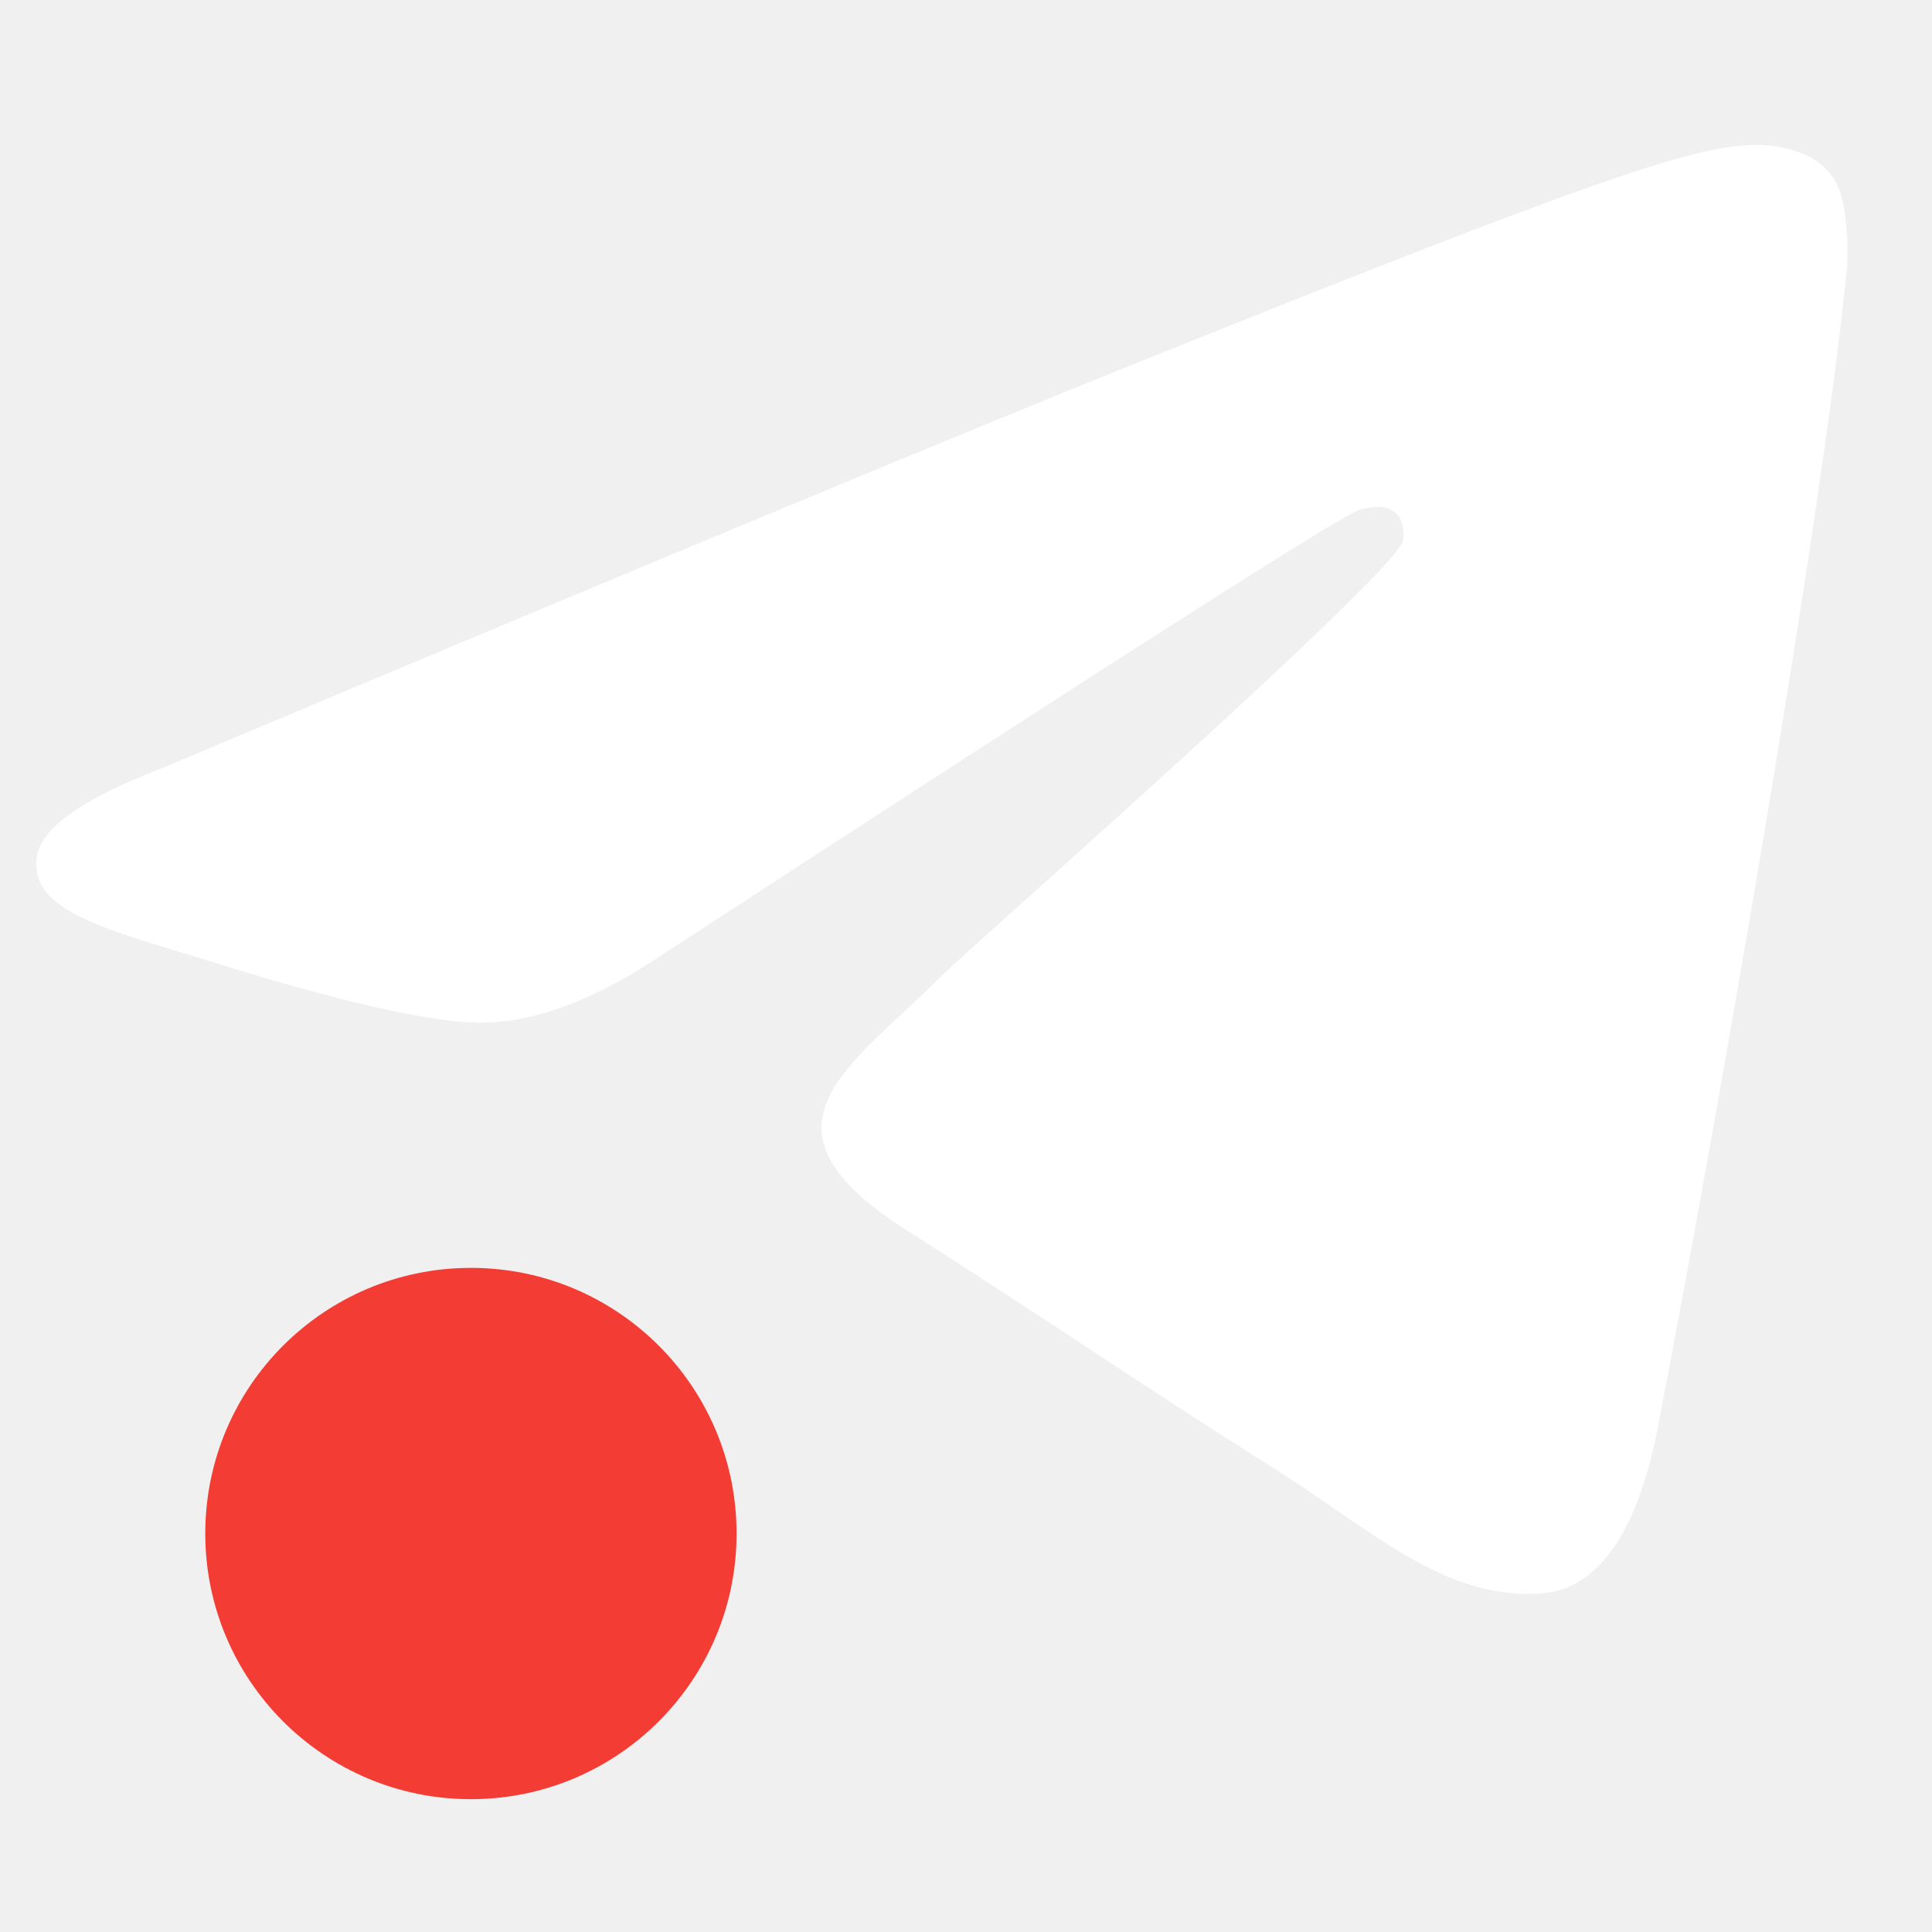
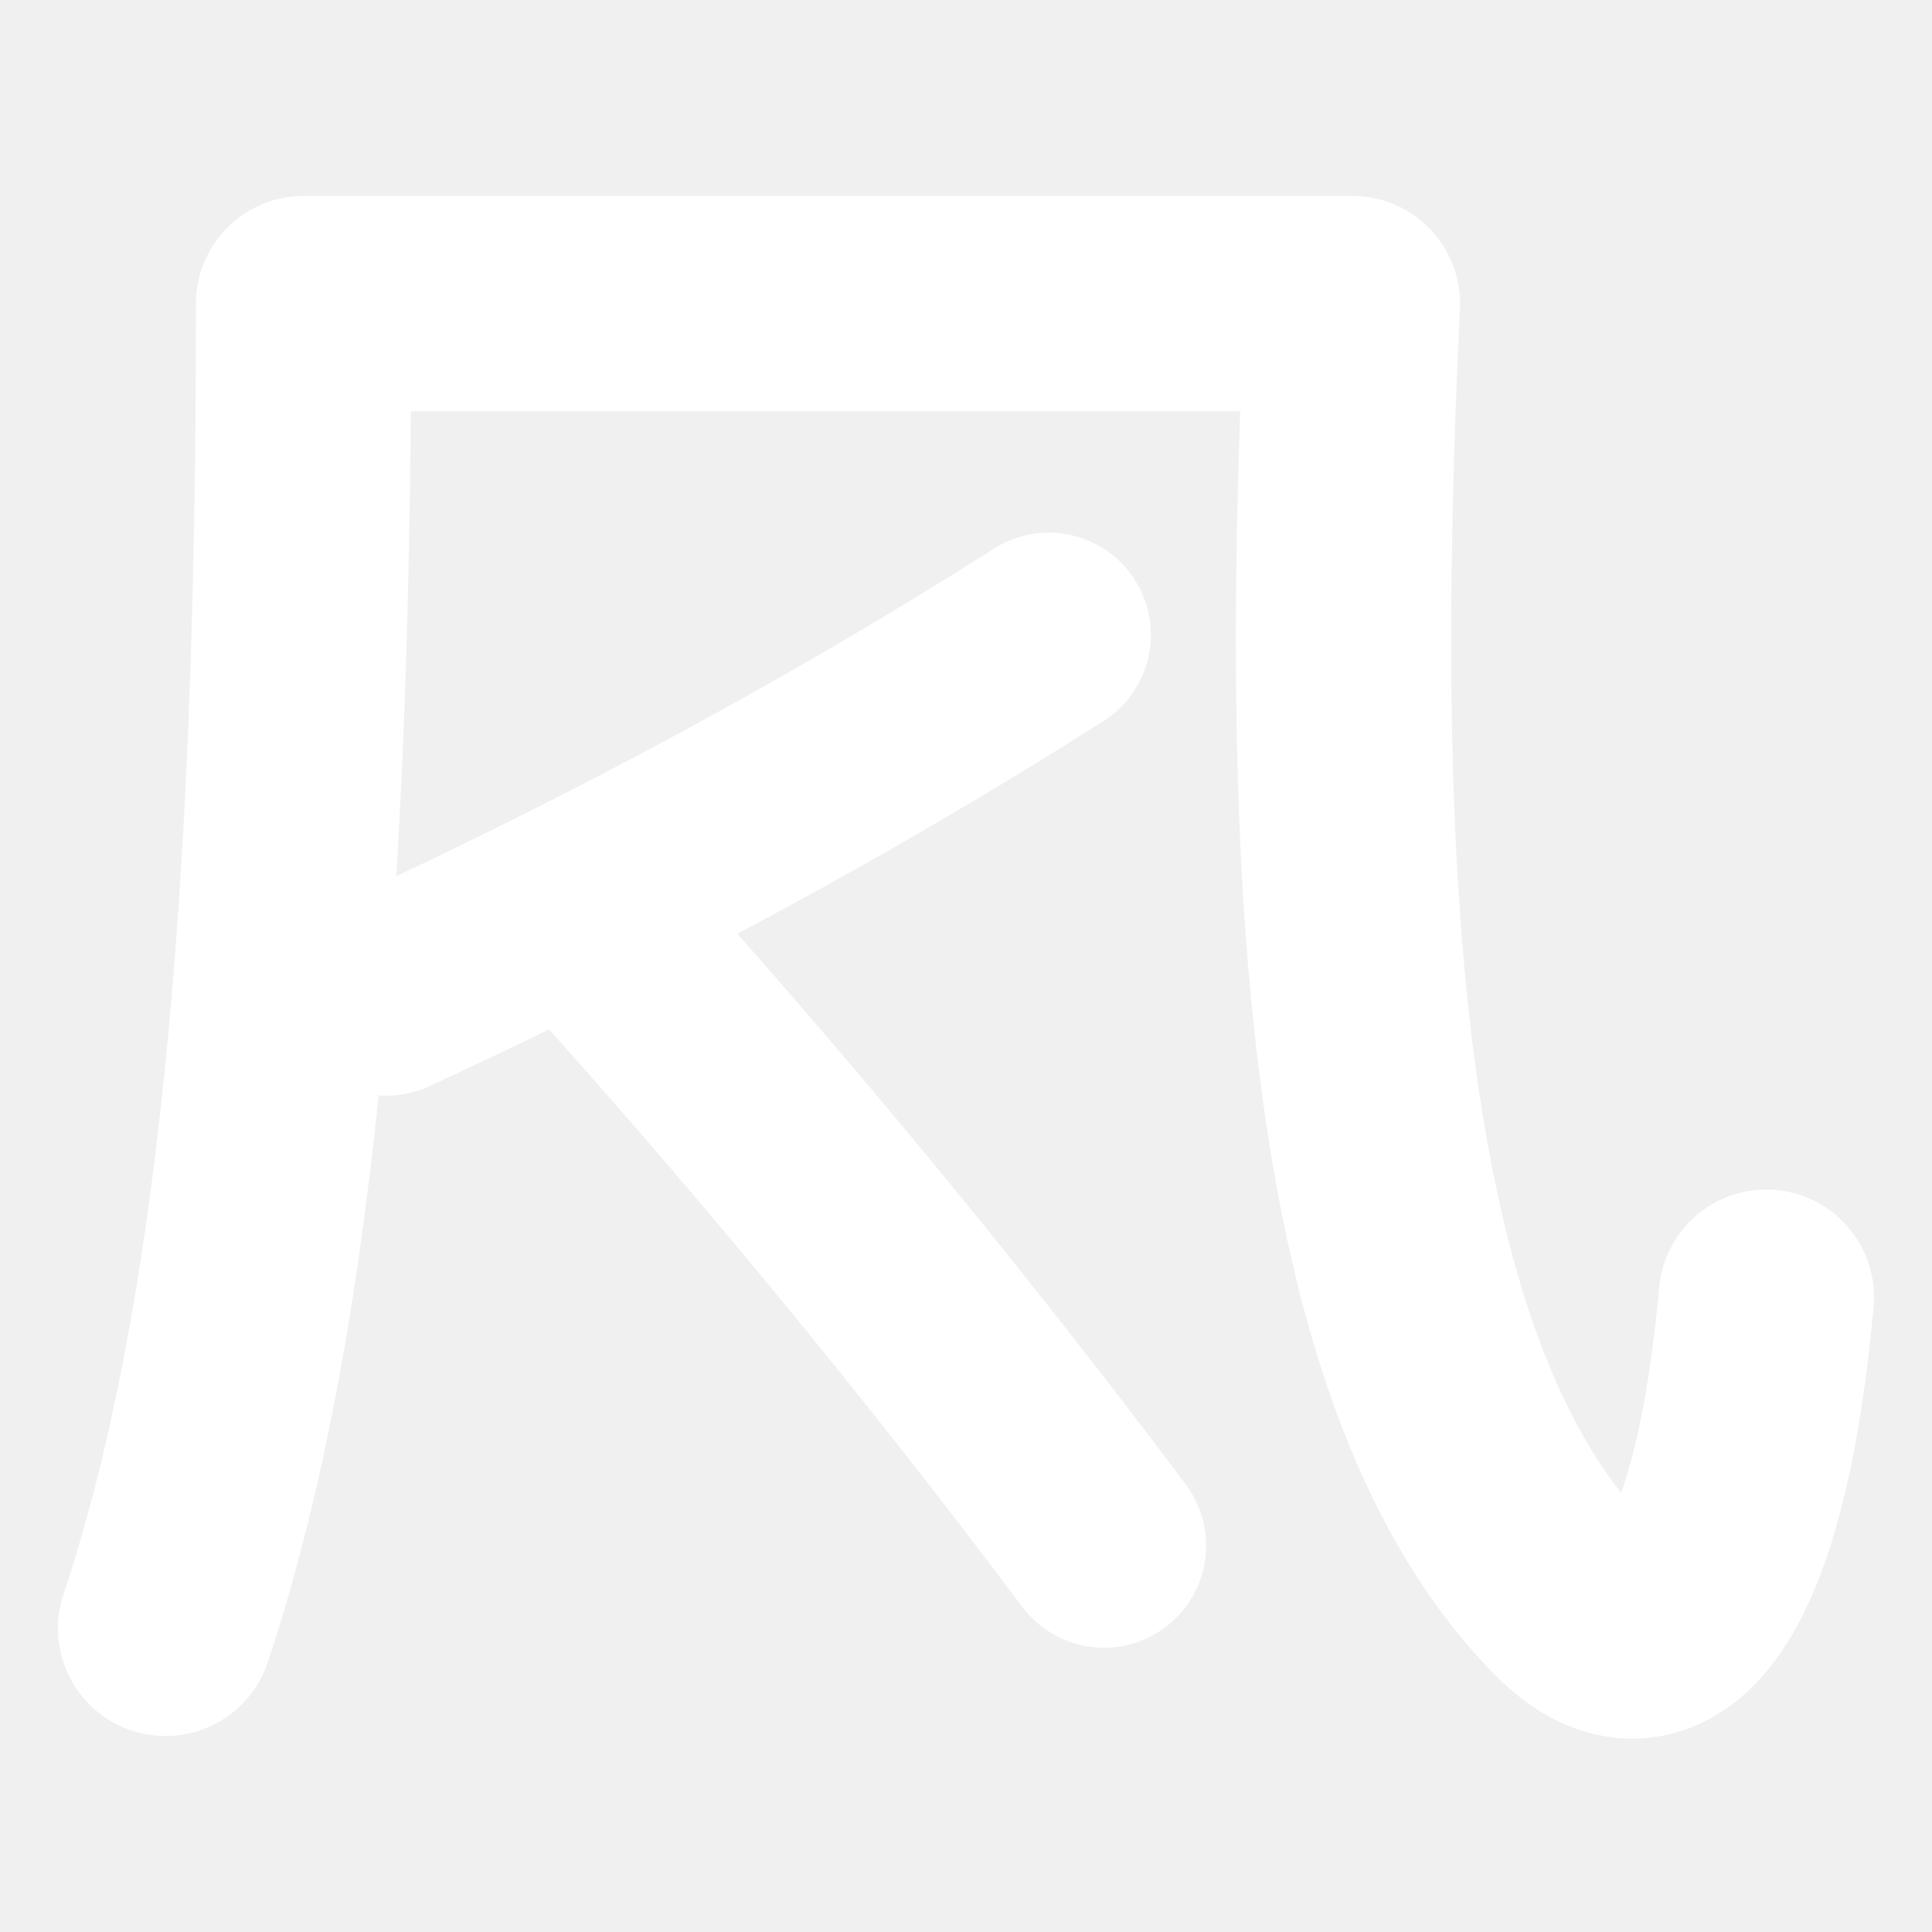
<svg xmlns="http://www.w3.org/2000/svg" width="16px" height="16px" viewBox="0 0 16 16" version="1.1">
-   <g id="plane" stroke="none" stroke-width="1" fill="none" fill-rule="evenodd">
-     <path d="M1.331,6.366 C5.358,4.672 8.043,3.556 9.386,3.017 C13.222,1.476 14.019,1.209 14.538,1.2 C14.653,1.198 14.908,1.225 15.074,1.355 C15.213,1.465 15.252,1.612 15.27,1.716 C15.289,1.82 15.312,2.056 15.293,2.241 C15.085,4.349 14.186,9.466 13.728,11.827 C13.535,12.826 13.154,13.161 12.785,13.194 C11.982,13.265 11.373,12.682 10.597,12.191 C9.381,11.422 8.694,10.943 7.514,10.192 C6.15,9.325 7.034,8.848 7.812,8.068 C8.015,7.865 11.549,4.762 11.617,4.48 C11.626,4.445 11.634,4.314 11.553,4.244 C11.472,4.175 11.353,4.199 11.267,4.218 C11.145,4.244 9.203,5.483 5.441,7.935 C4.89,8.3 4.391,8.478 3.943,8.469 C3.45,8.459 2.501,8.2 1.796,7.978 C0.931,7.707 0.244,7.564 0.304,7.103 C0.335,6.862 0.677,6.617 1.331,6.366 Z" id="Path-3" fill="#FFFFFF" />
+   <g id="kaze" transform="translate(-3.4286, -3.4286) scale(0.22857)" fill="none" stroke="#FFFFFF" stroke-linecap="round" stroke-linejoin="round">
+     <path d="M21,74 C25,62 26,45 26,26 L64,26 C63,47 64,65 72,73 C75,76 78,73 79,62" stroke-width="7.8" />
+     <path d="M53,38 Q42,45 29,51" stroke-width="7.4" />
+     <path d="M36,48 Q46,59 55,71" stroke-width="7.4" />
  </g>
-   <circle class="error" fill="#f23c34" cx="3.9" cy="12.7" r="2.2" />
</svg>
